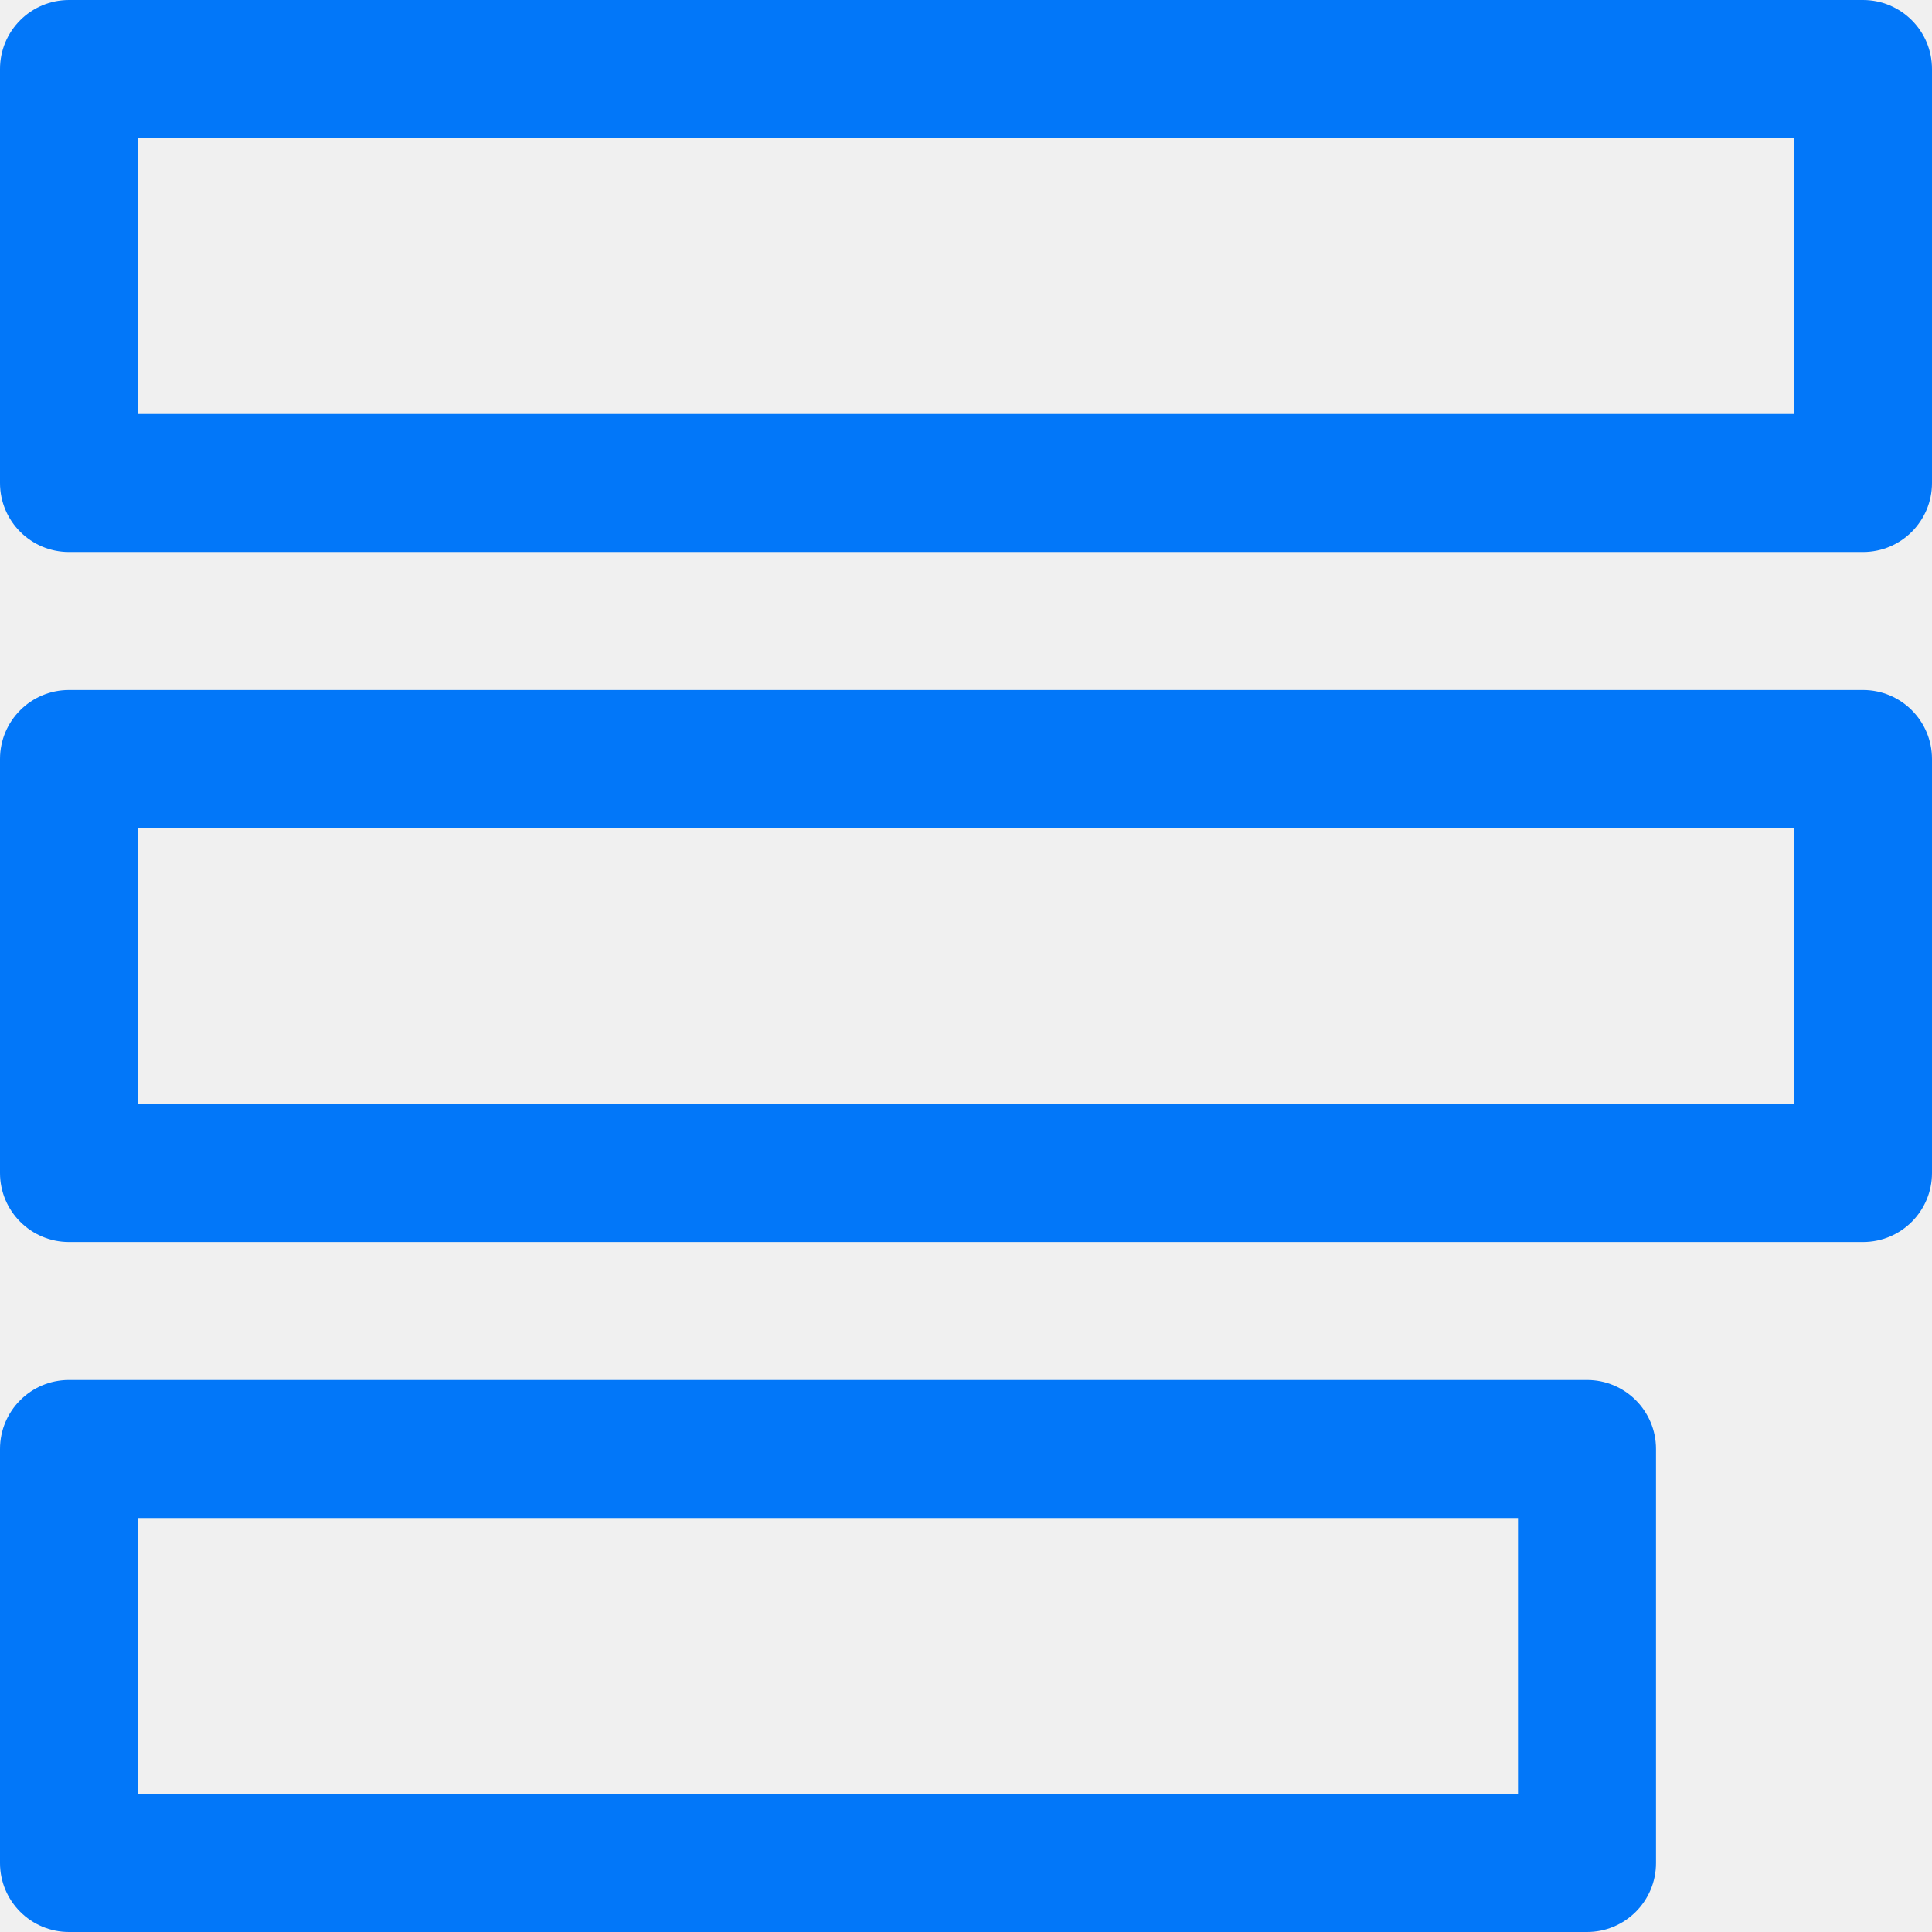
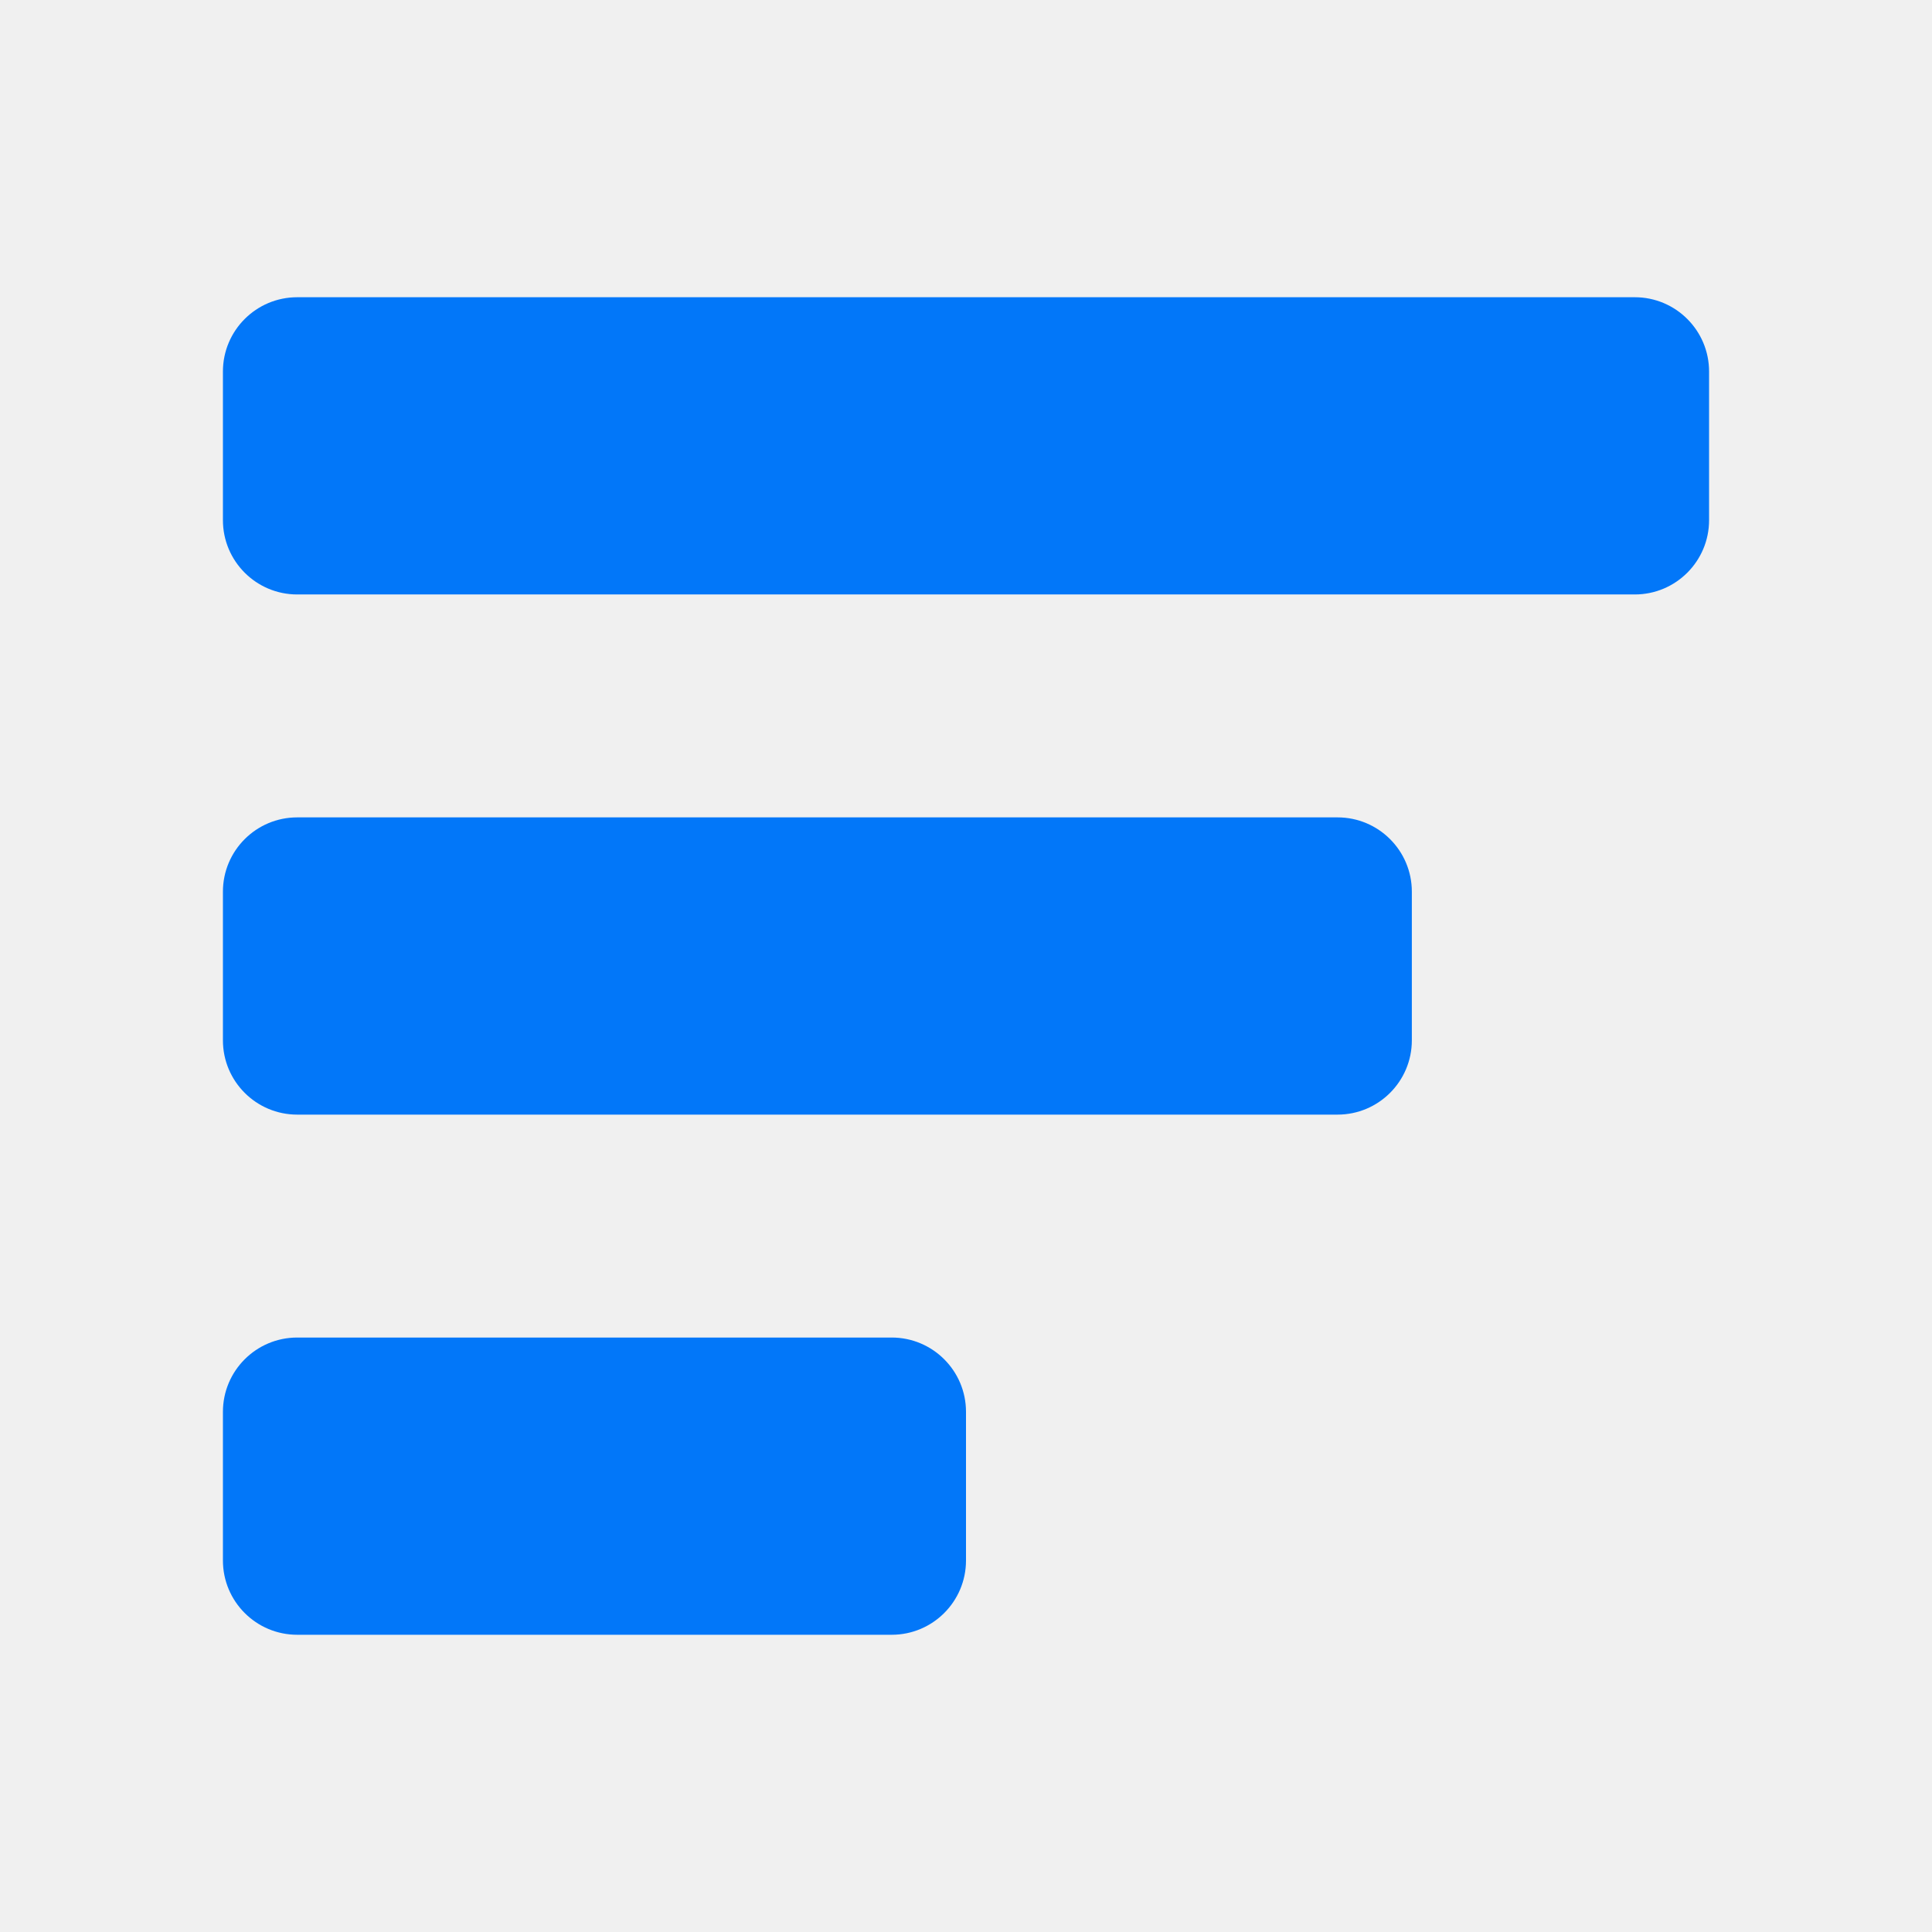
- <svg xmlns="http://www.w3.org/2000/svg" width="28" height="28" viewBox="0 0 28 28" fill="none">
-   <mask id="path-1-inside-1" fill="white">
-     <rect width="28" height="8" rx="1" />
-   </mask>
-   <rect width="28" height="8" rx="1" stroke="#0277F9" stroke-width="4" mask="url(#path-1-inside-1)" />
-   <mask id="path-2-inside-2" fill="white">
-     <rect y="10" width="28" height="8" rx="1" />
-   </mask>
-   <rect y="10" width="28" height="8" rx="1" stroke="#0277F9" stroke-width="4" mask="url(#path-2-inside-2)" />
-   <mask id="path-3-inside-3" fill="white">
-     <rect y="20" width="24" height="8" rx="1" />
-   </mask>
-   <rect y="20" width="24" height="8" rx="1" stroke="#0277F9" stroke-width="4" mask="url(#path-3-inside-3)" />
+ <svg xmlns="http://www.w3.org/2000/svg" width="26" height="26" viewBox="0 0 26 26" fill="none">
+   <rect x="3" y="4" width="20" height="4" rx="1" fill="#0277F9" />
+   <rect x="3" y="11" width="16" height="4" rx="1" fill="#0277F9" />
+   <rect x="3" y="18" width="10" height="4" rx="1" fill="#0277F9" />
</svg>
